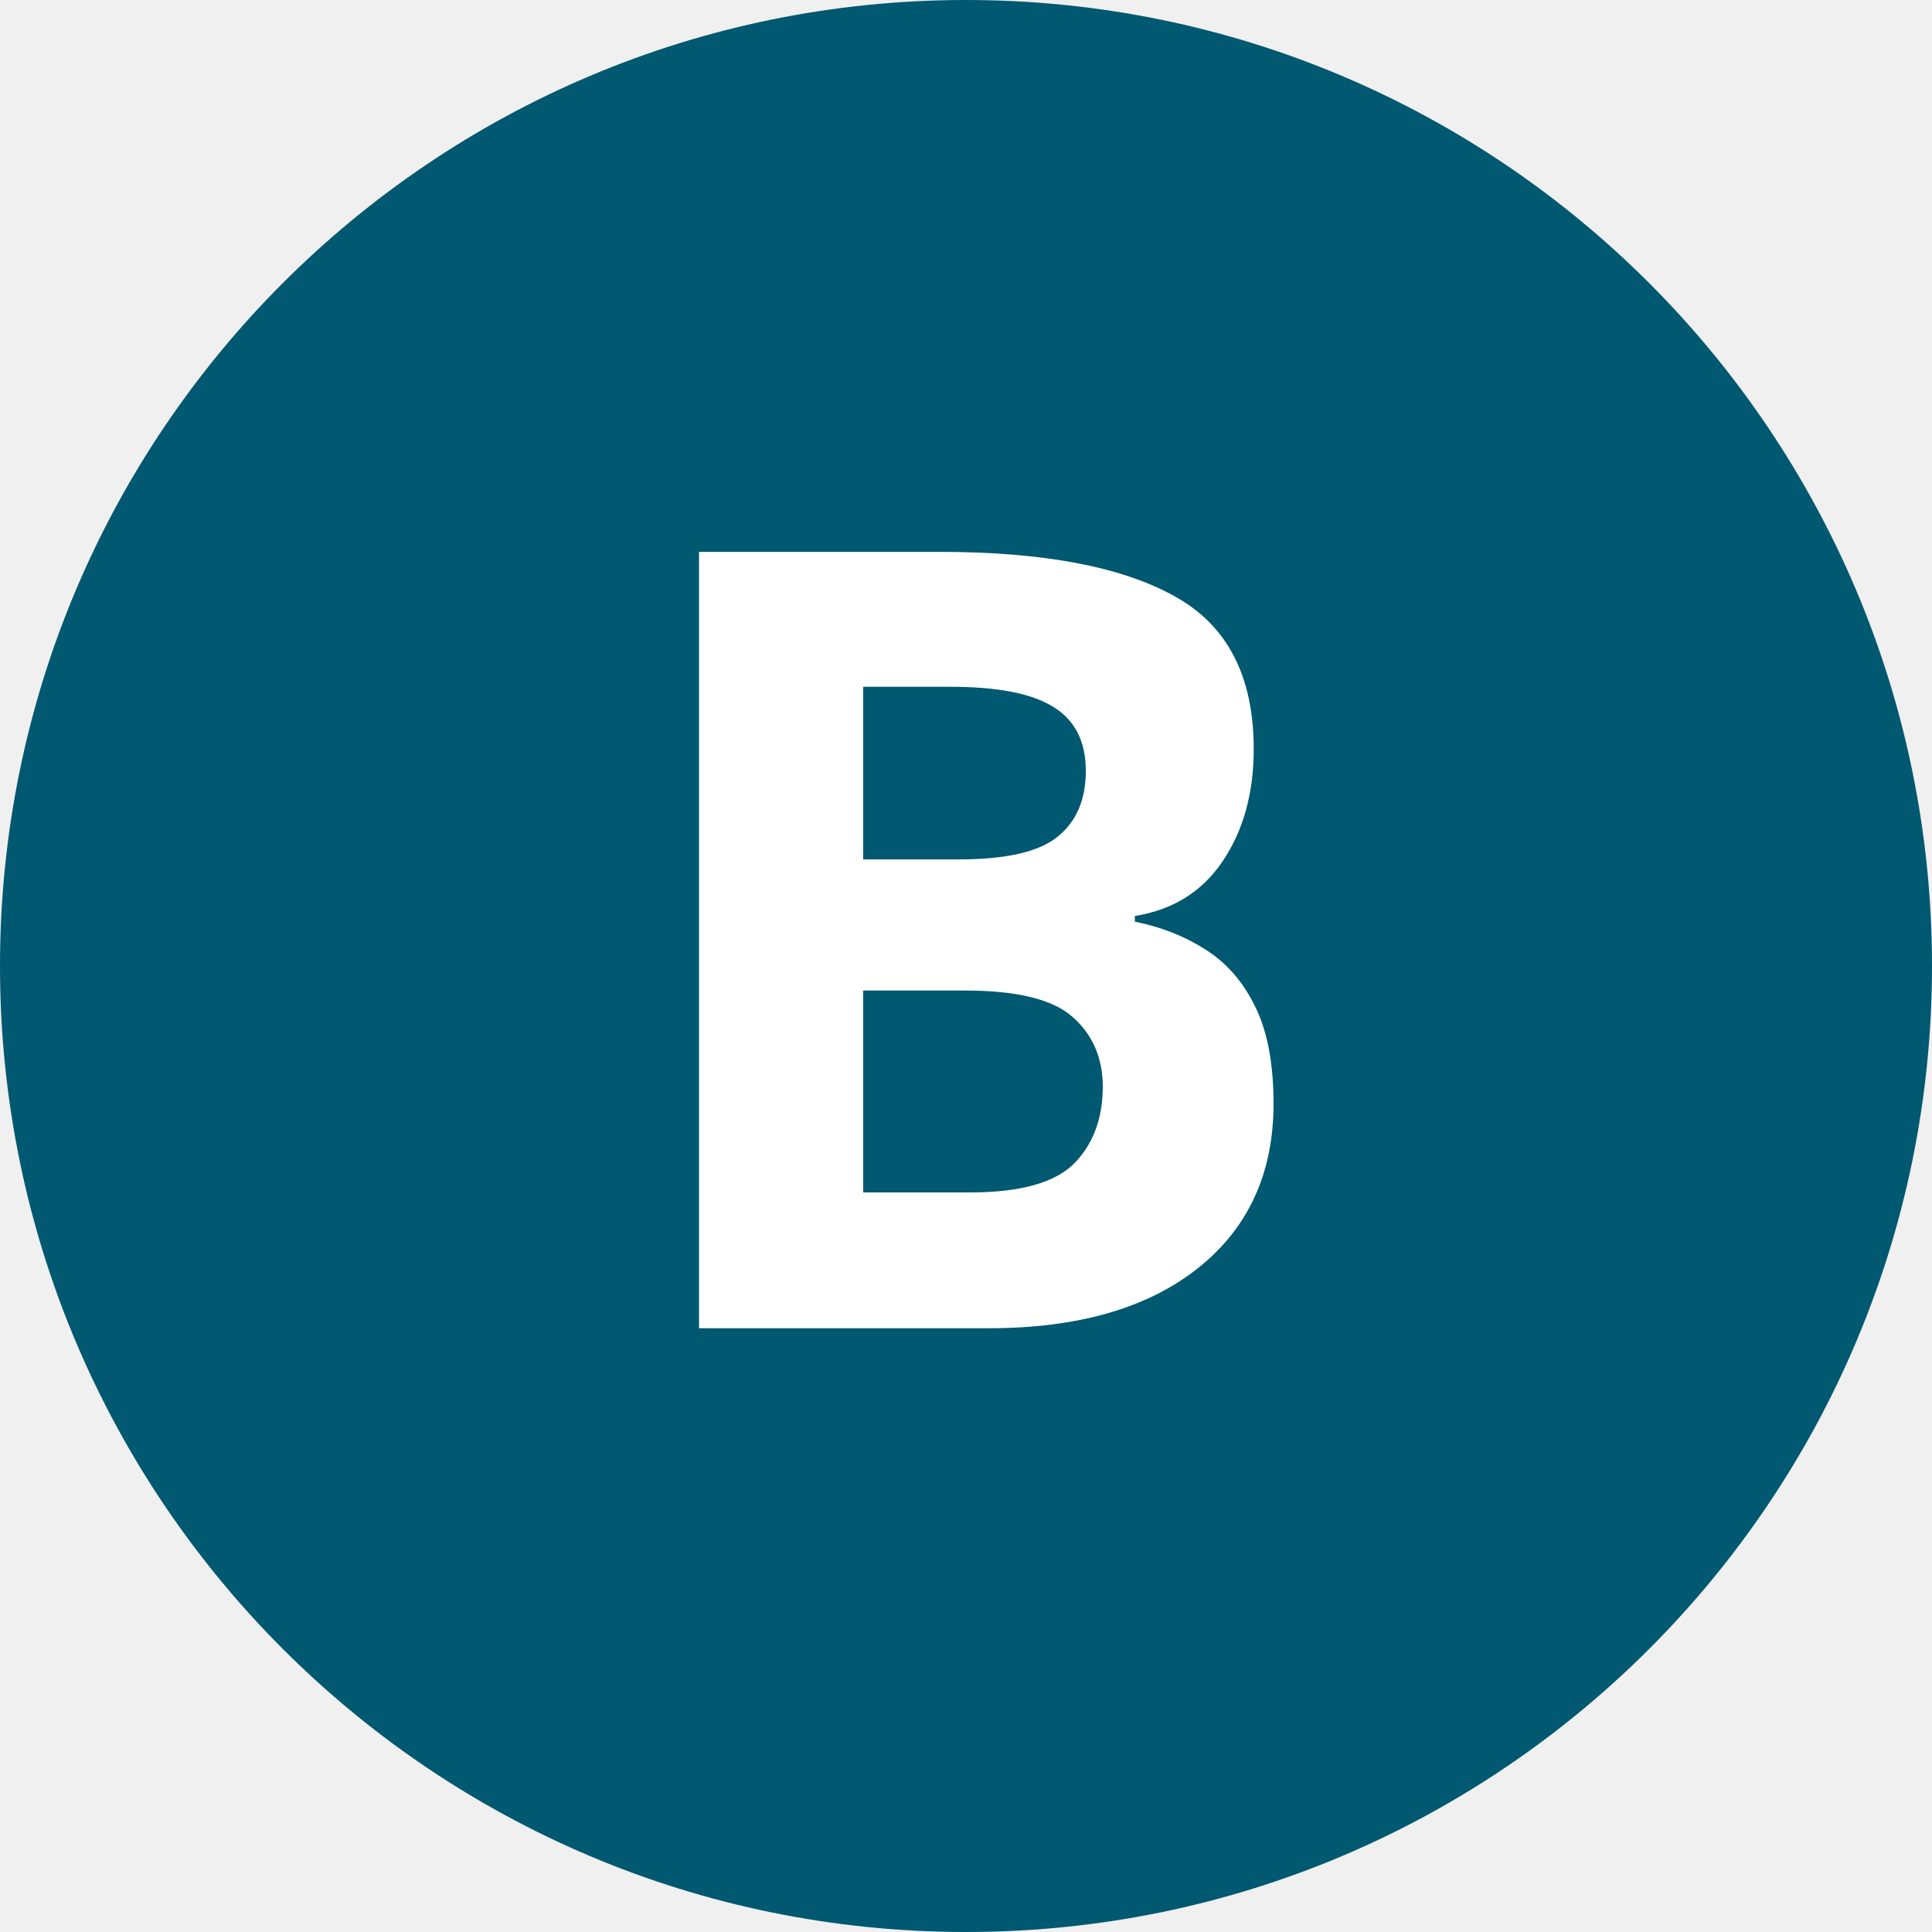
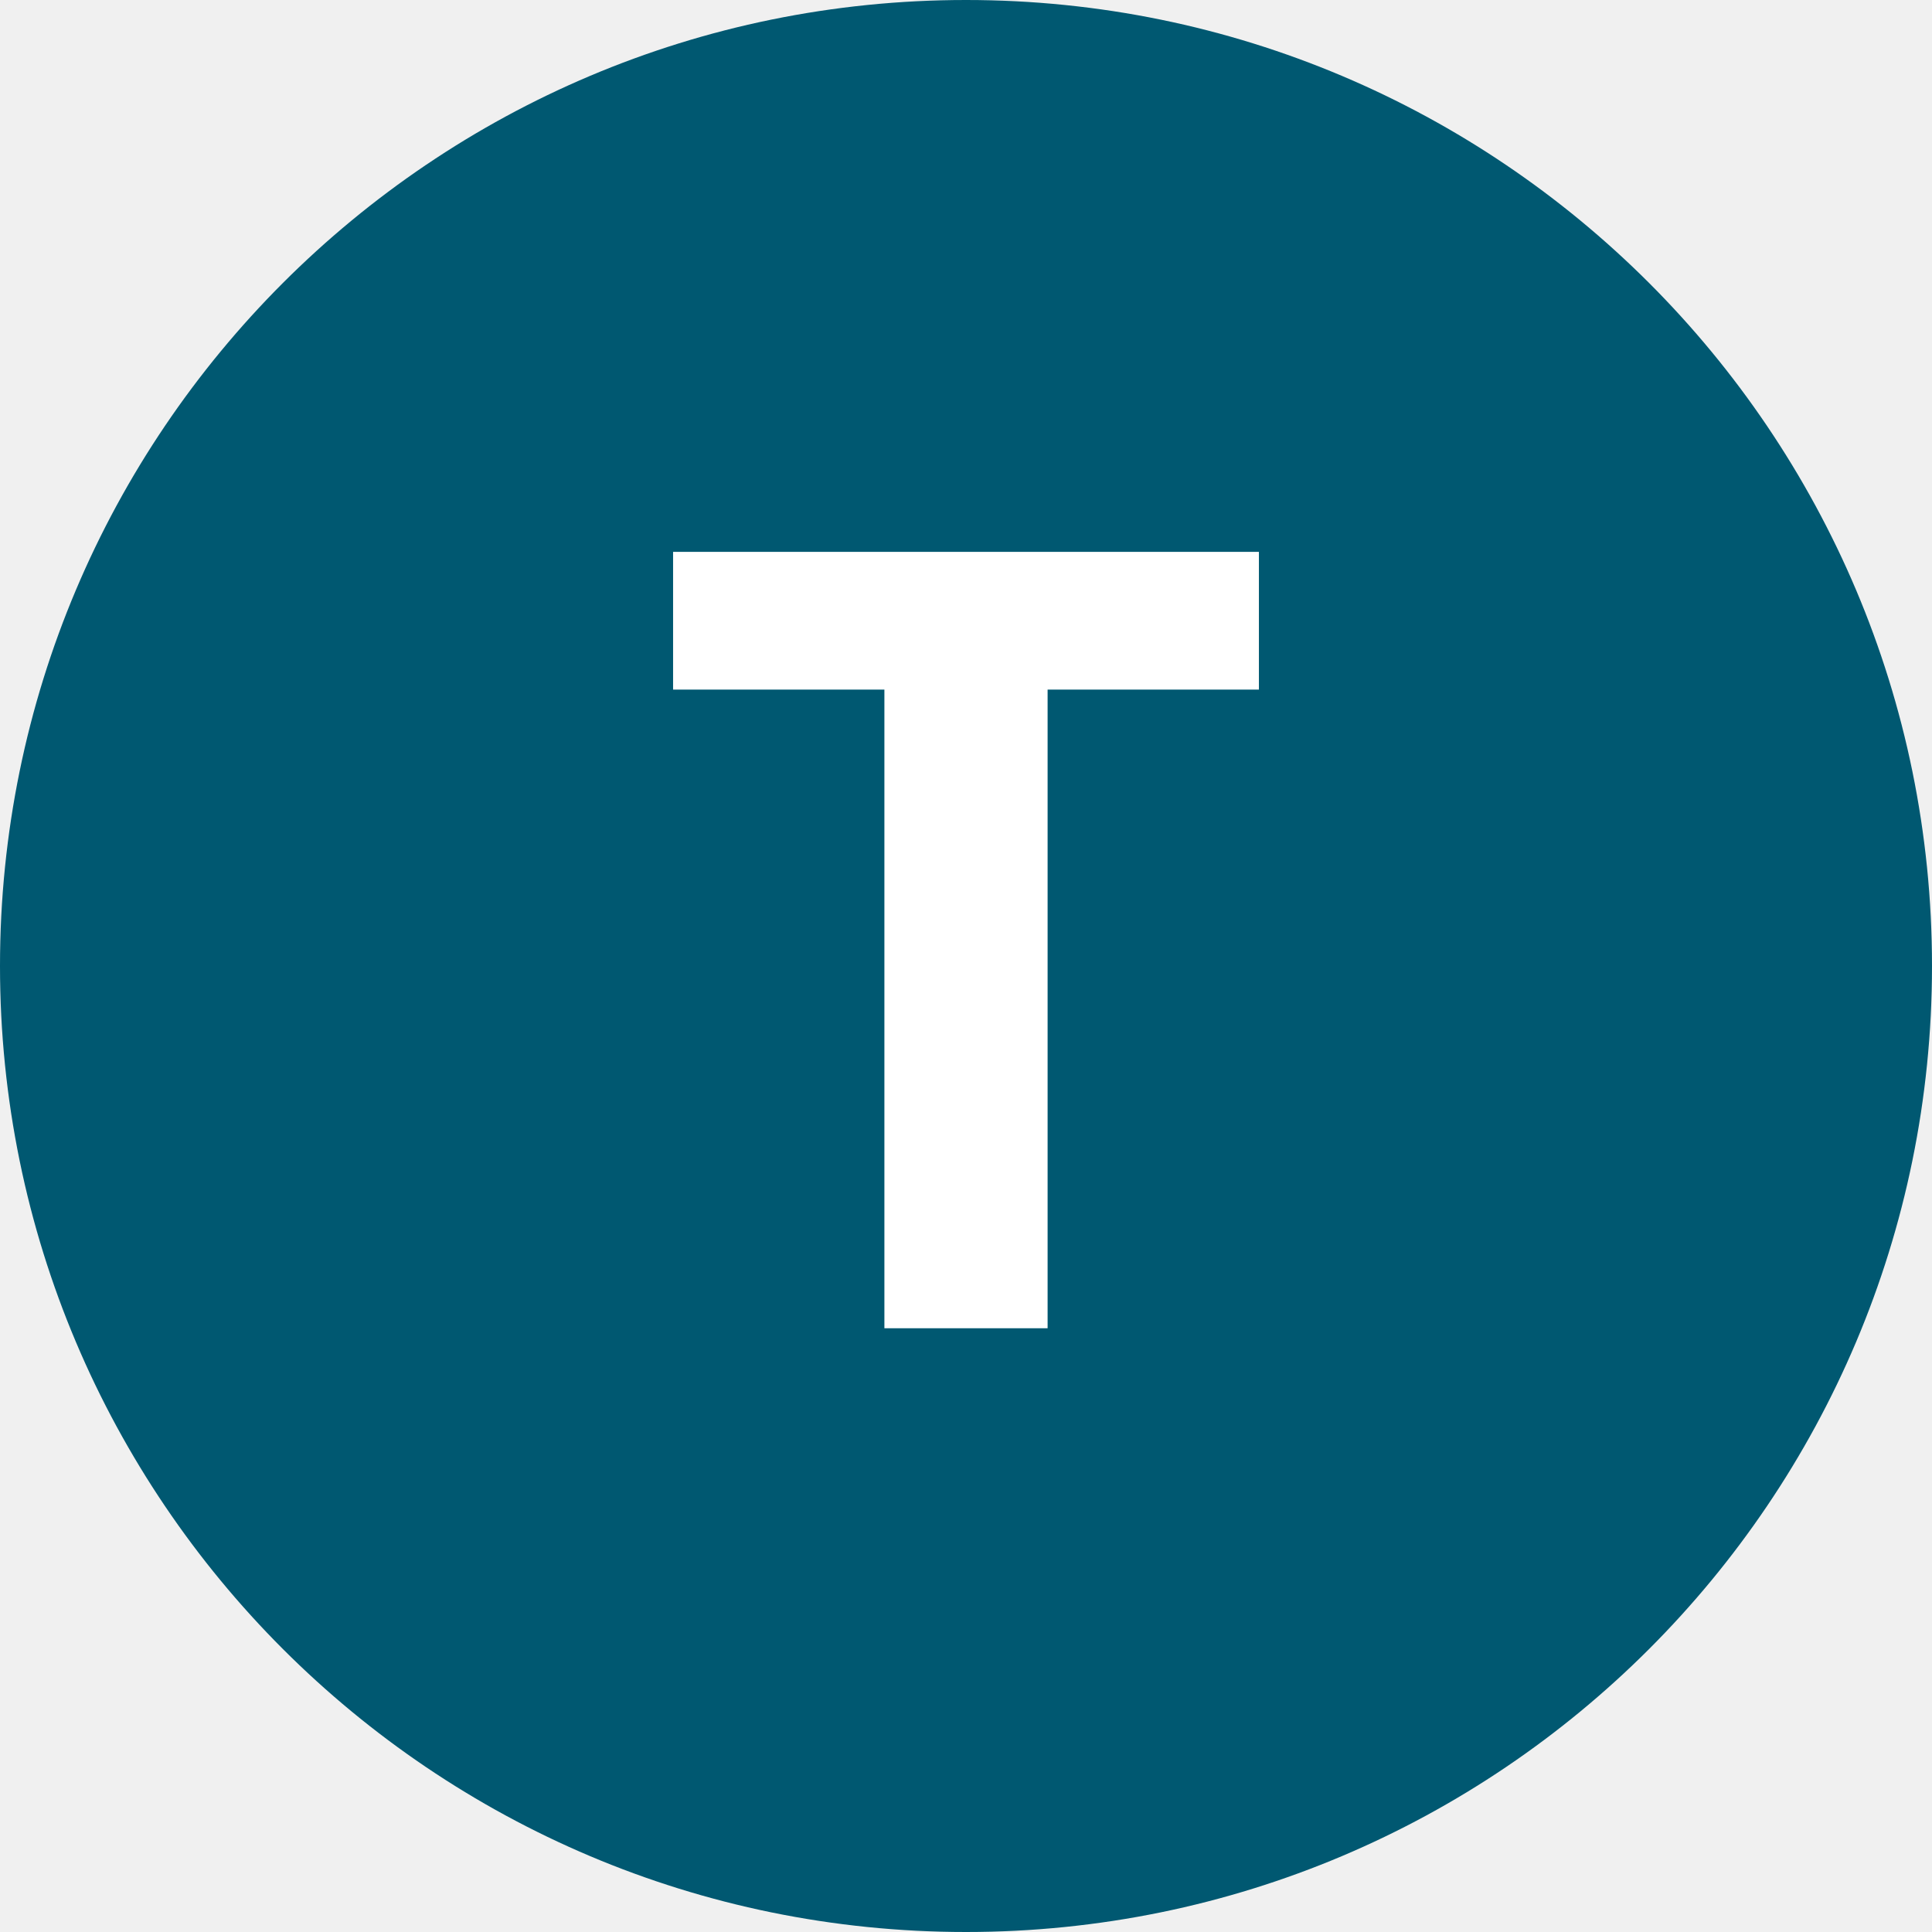
<svg xmlns="http://www.w3.org/2000/svg" viewBox="0 0 32 32" width="32" height="32">
  <circle cx="16" cy="16" r="16" fill="#005871" />
-   <text x="16" y="22" font-family="Rubik, sans-serif" font-weight="700" font-size="18" fill="#FFFFFF" text-anchor="middle">B</text>
+   <text x="16" y="22" font-family="Rubik, sans-serif" font-weight="700" font-size="18" fill="#FFFFFF" text-anchor="middle">T</text>
</svg>
